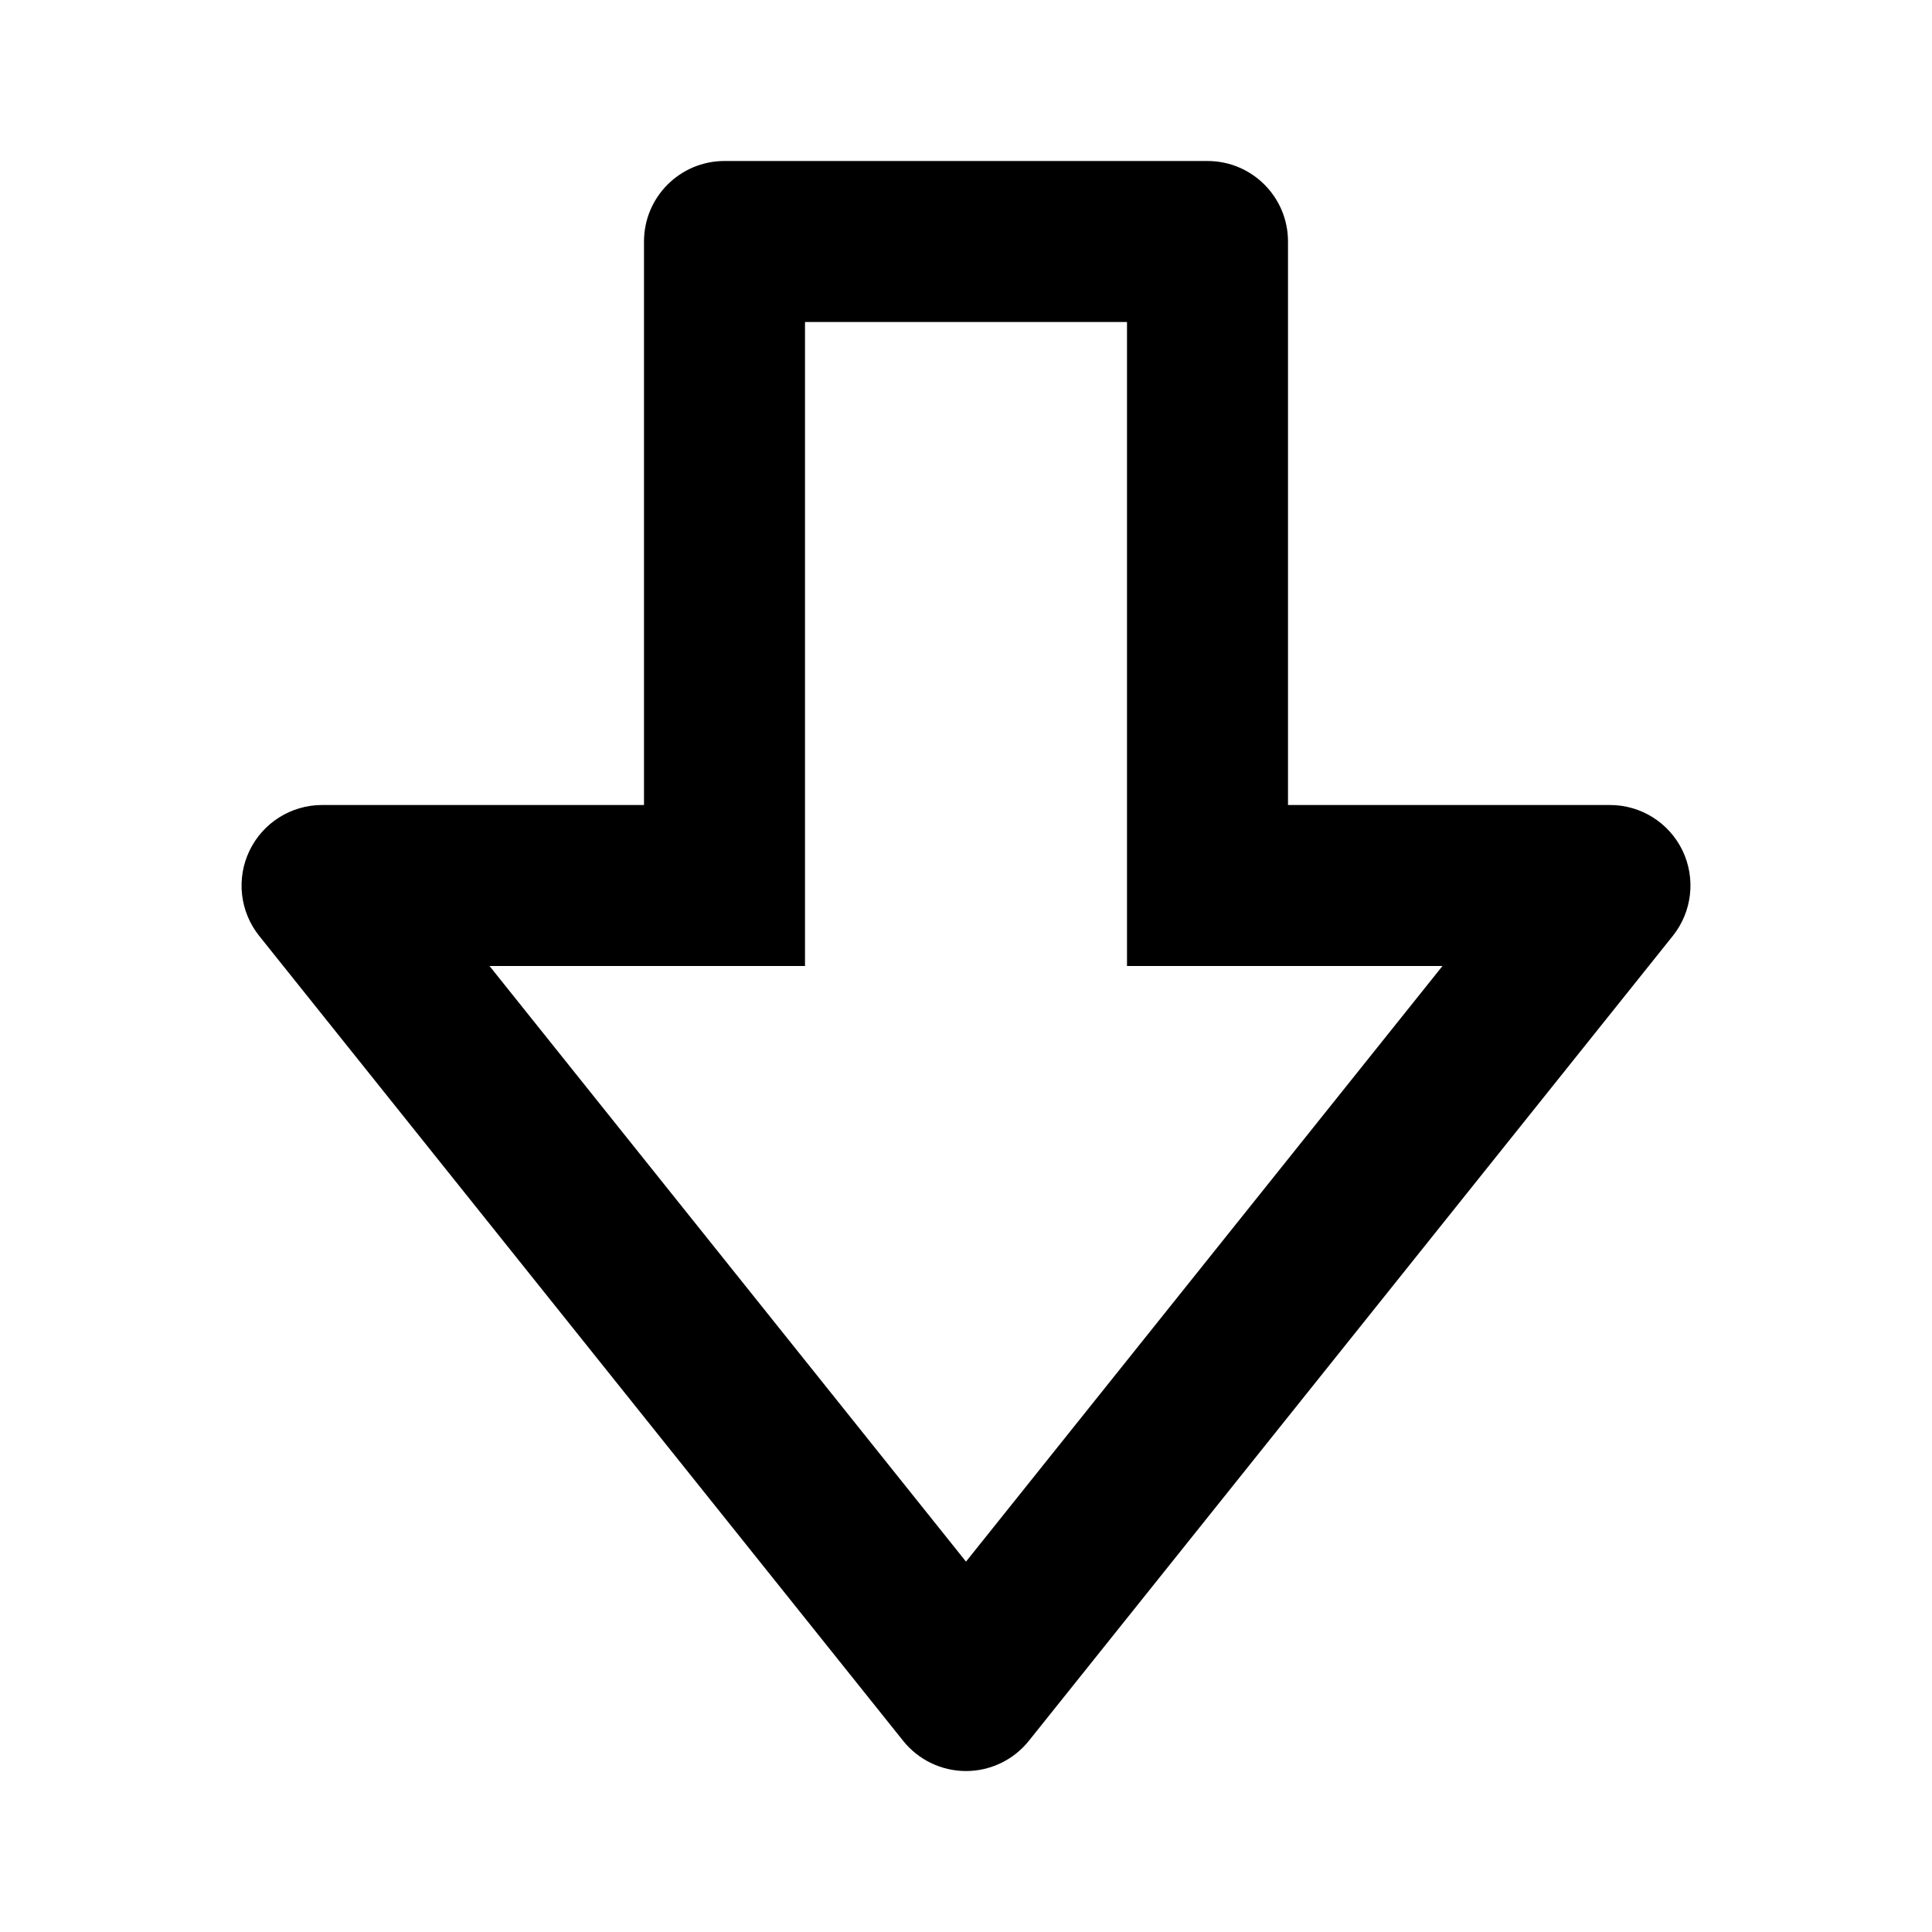
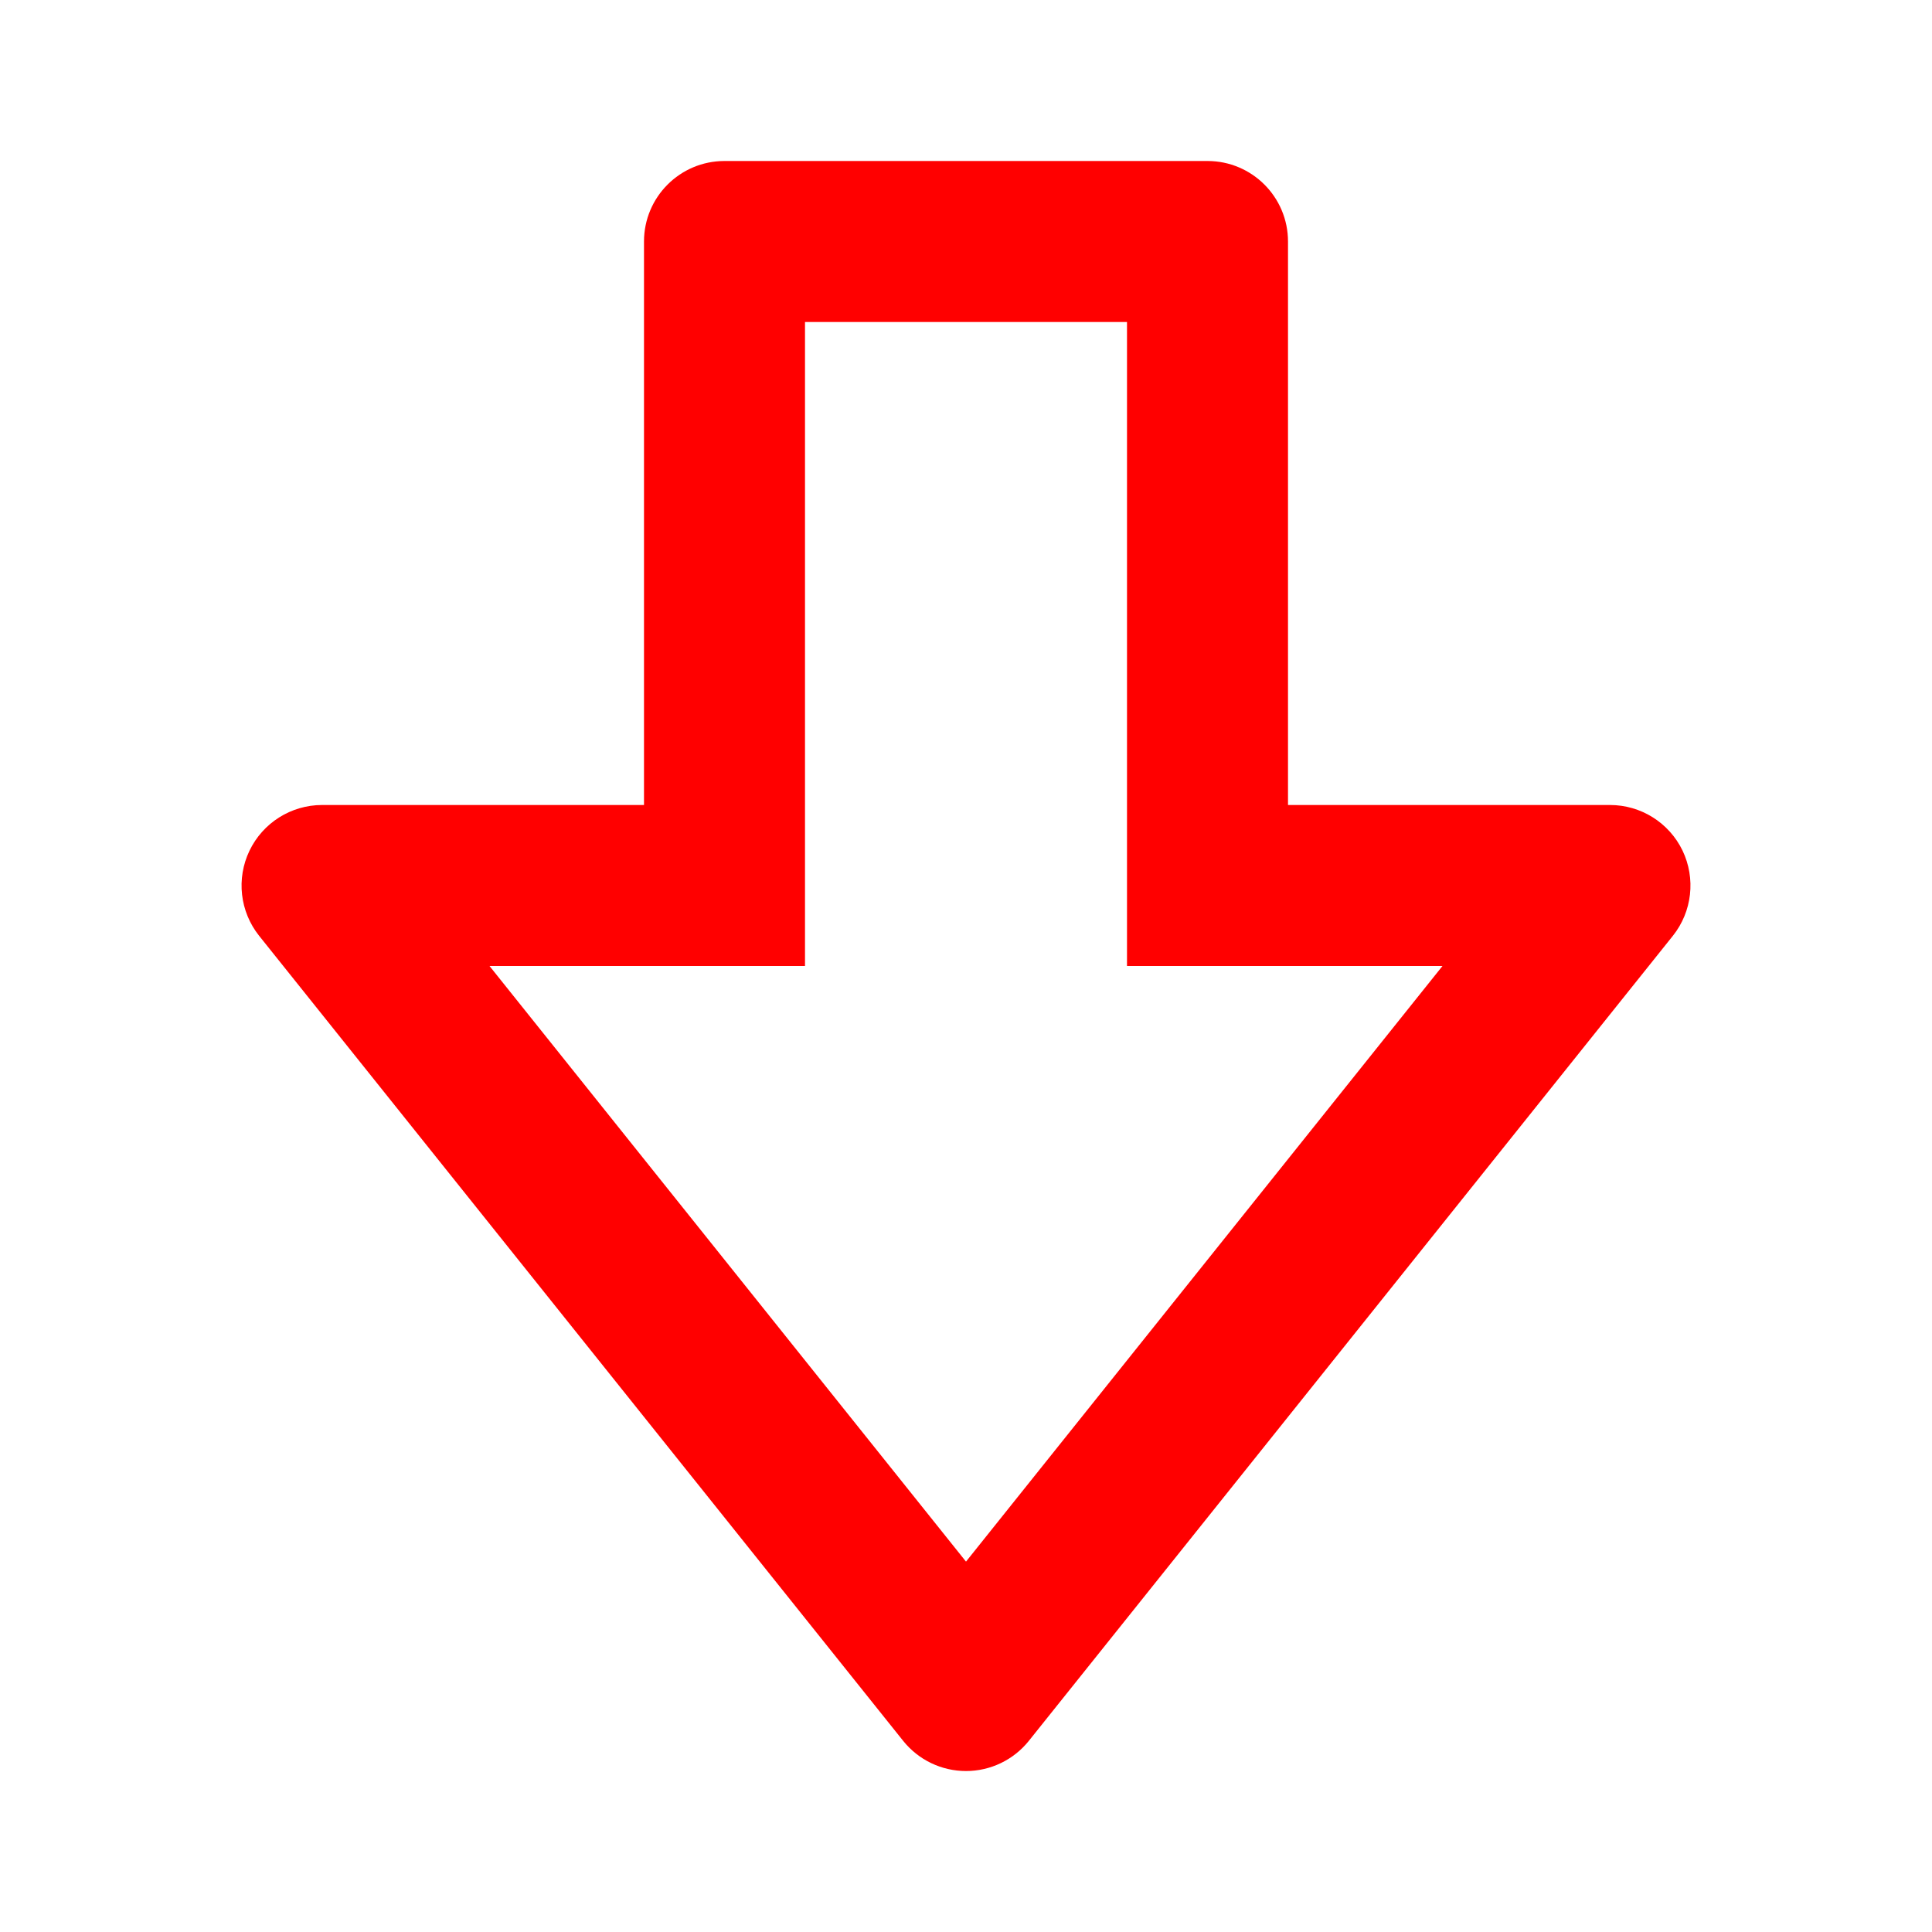
- <svg xmlns="http://www.w3.org/2000/svg" fill="#000000" width="800px" height="800px" viewBox="0 0 24 24">
+ <svg xmlns="http://www.w3.org/2000/svg" fill="#FF0000" width="800px" height="800px" viewBox="0 0 24 24">
  <path d="M20.901 10.566A1.001 1.001 0 0 0 20 10h-4V3a1 1 0 0 0-1-1H9a1 1 0 0 0-1 1v7H4a1.001 1.001 0 0 0-.781 1.625l8 10a1 1 0 0 0 1.562 0l8-10c.24-.301.286-.712.12-1.059zM12 19.399 6.081 12H10V4h4v8h3.919L12 19.399z" />
</svg>
